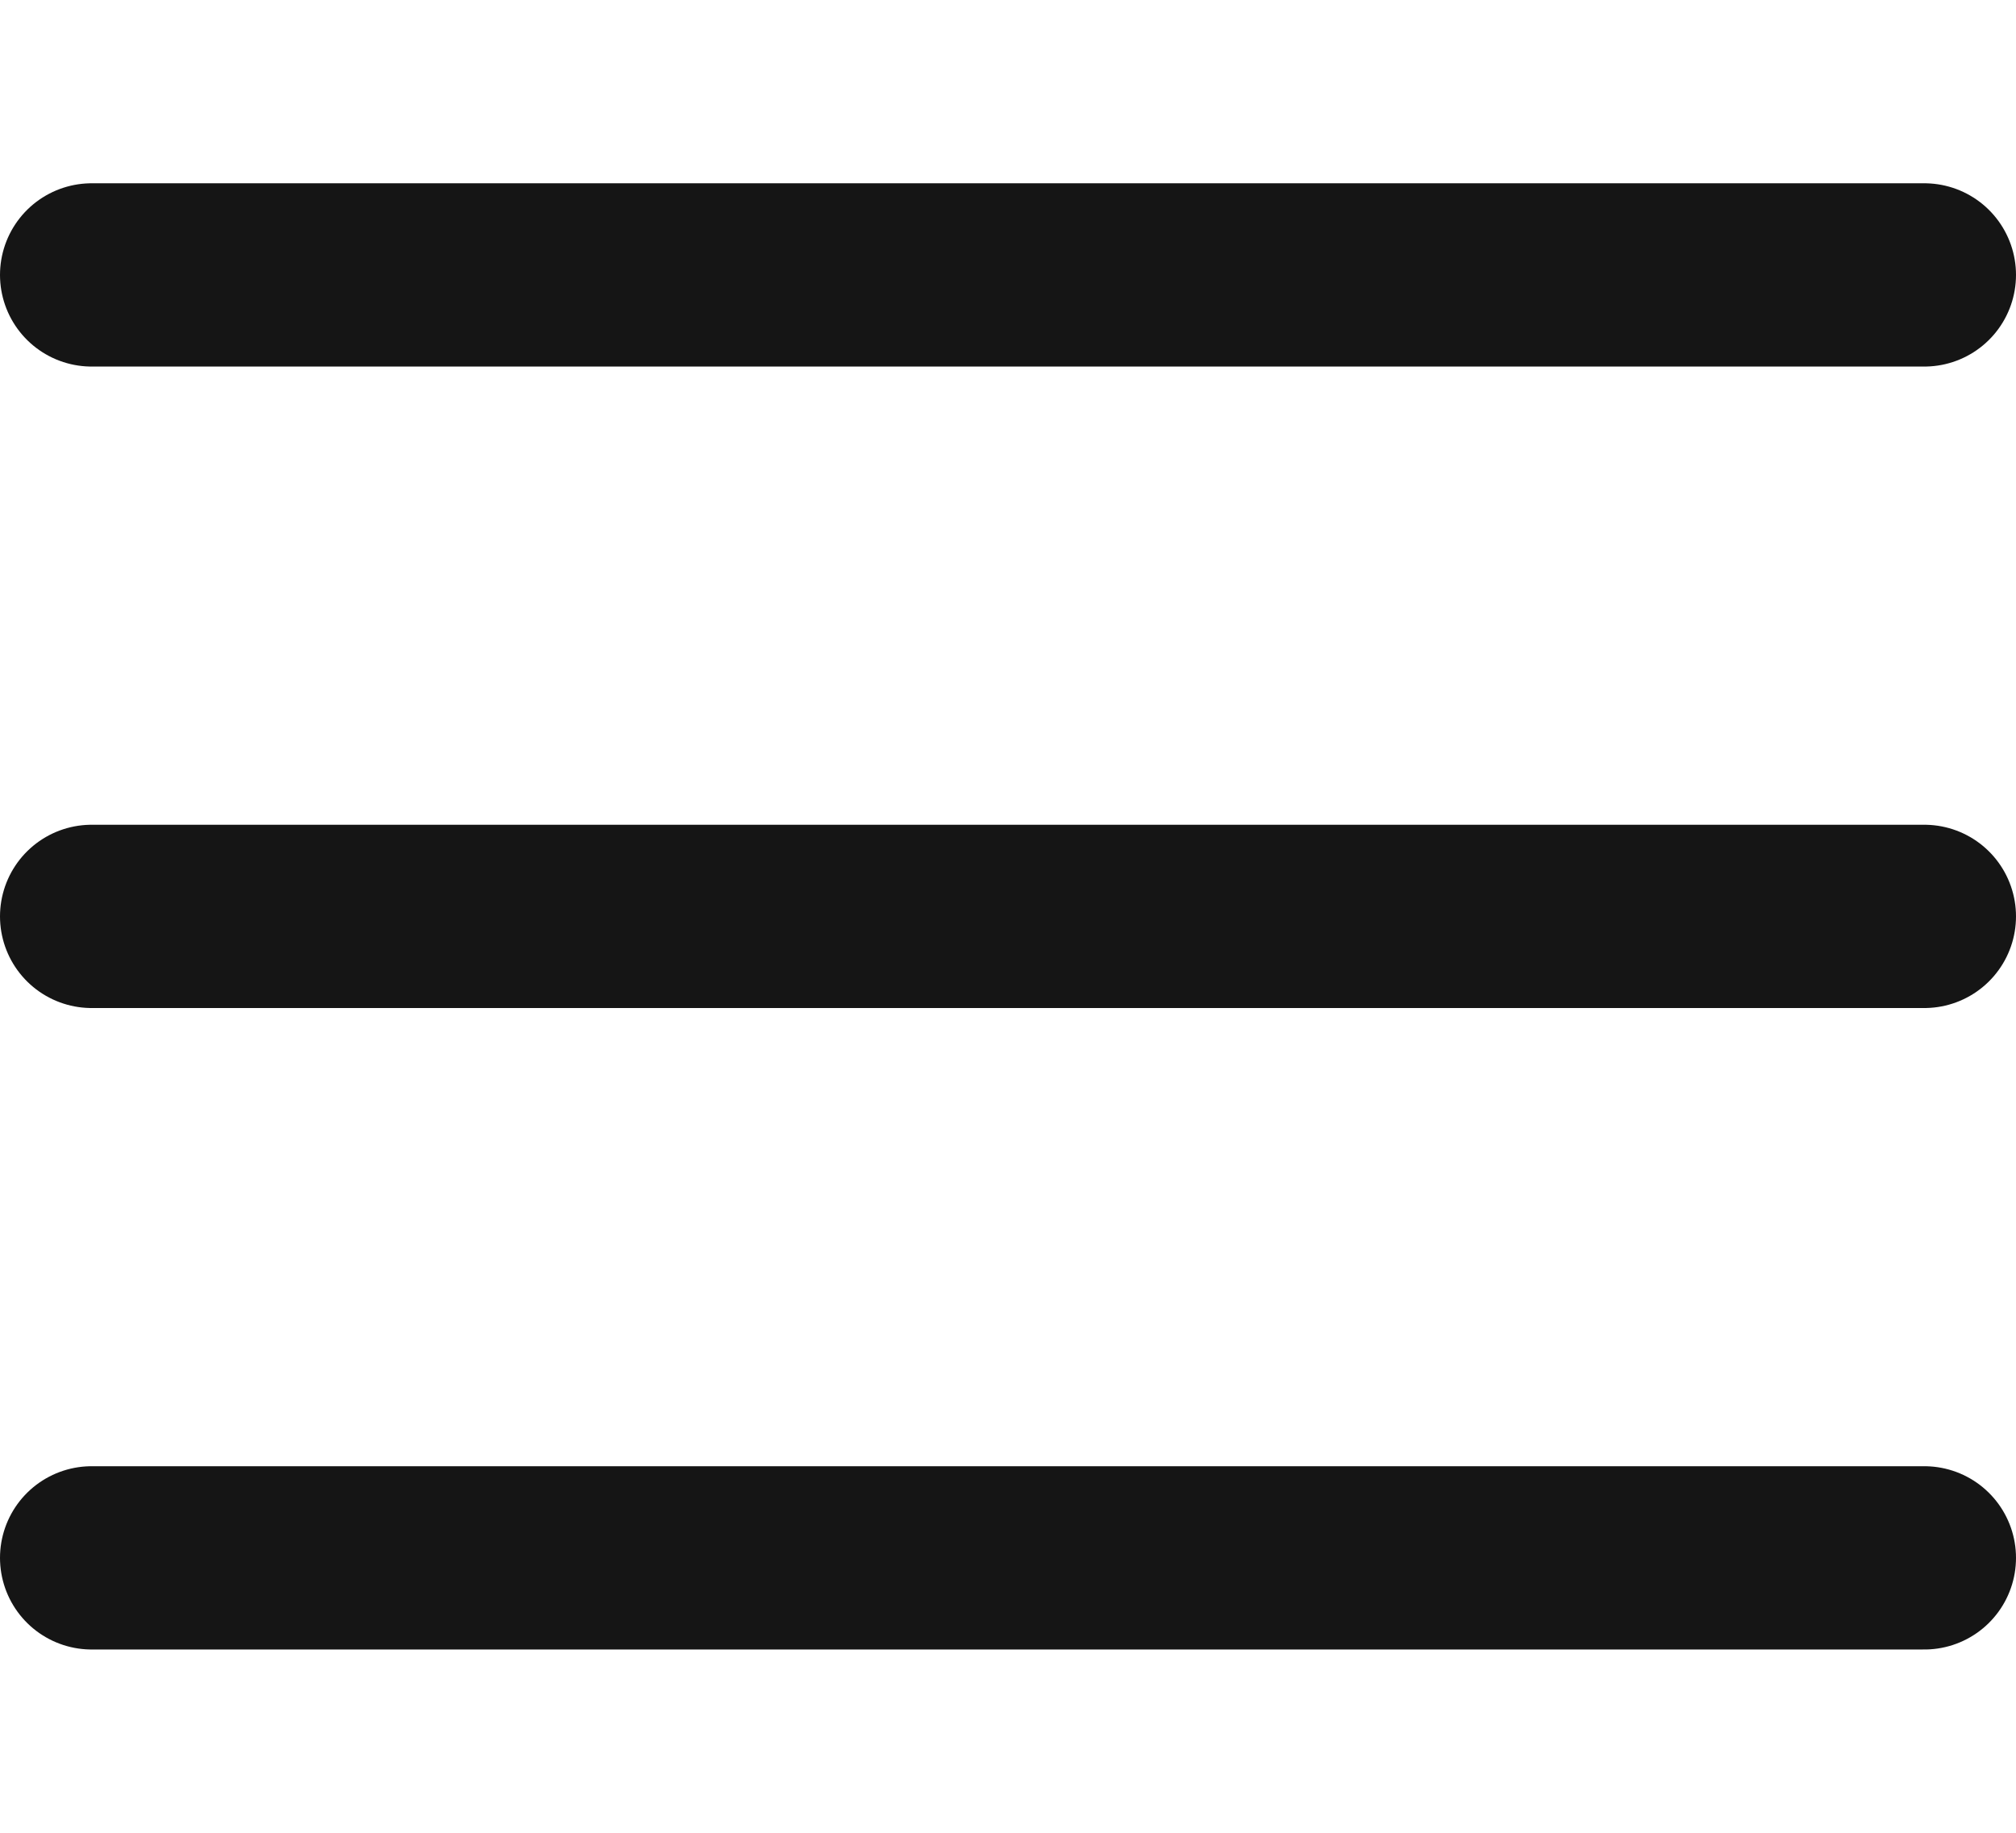
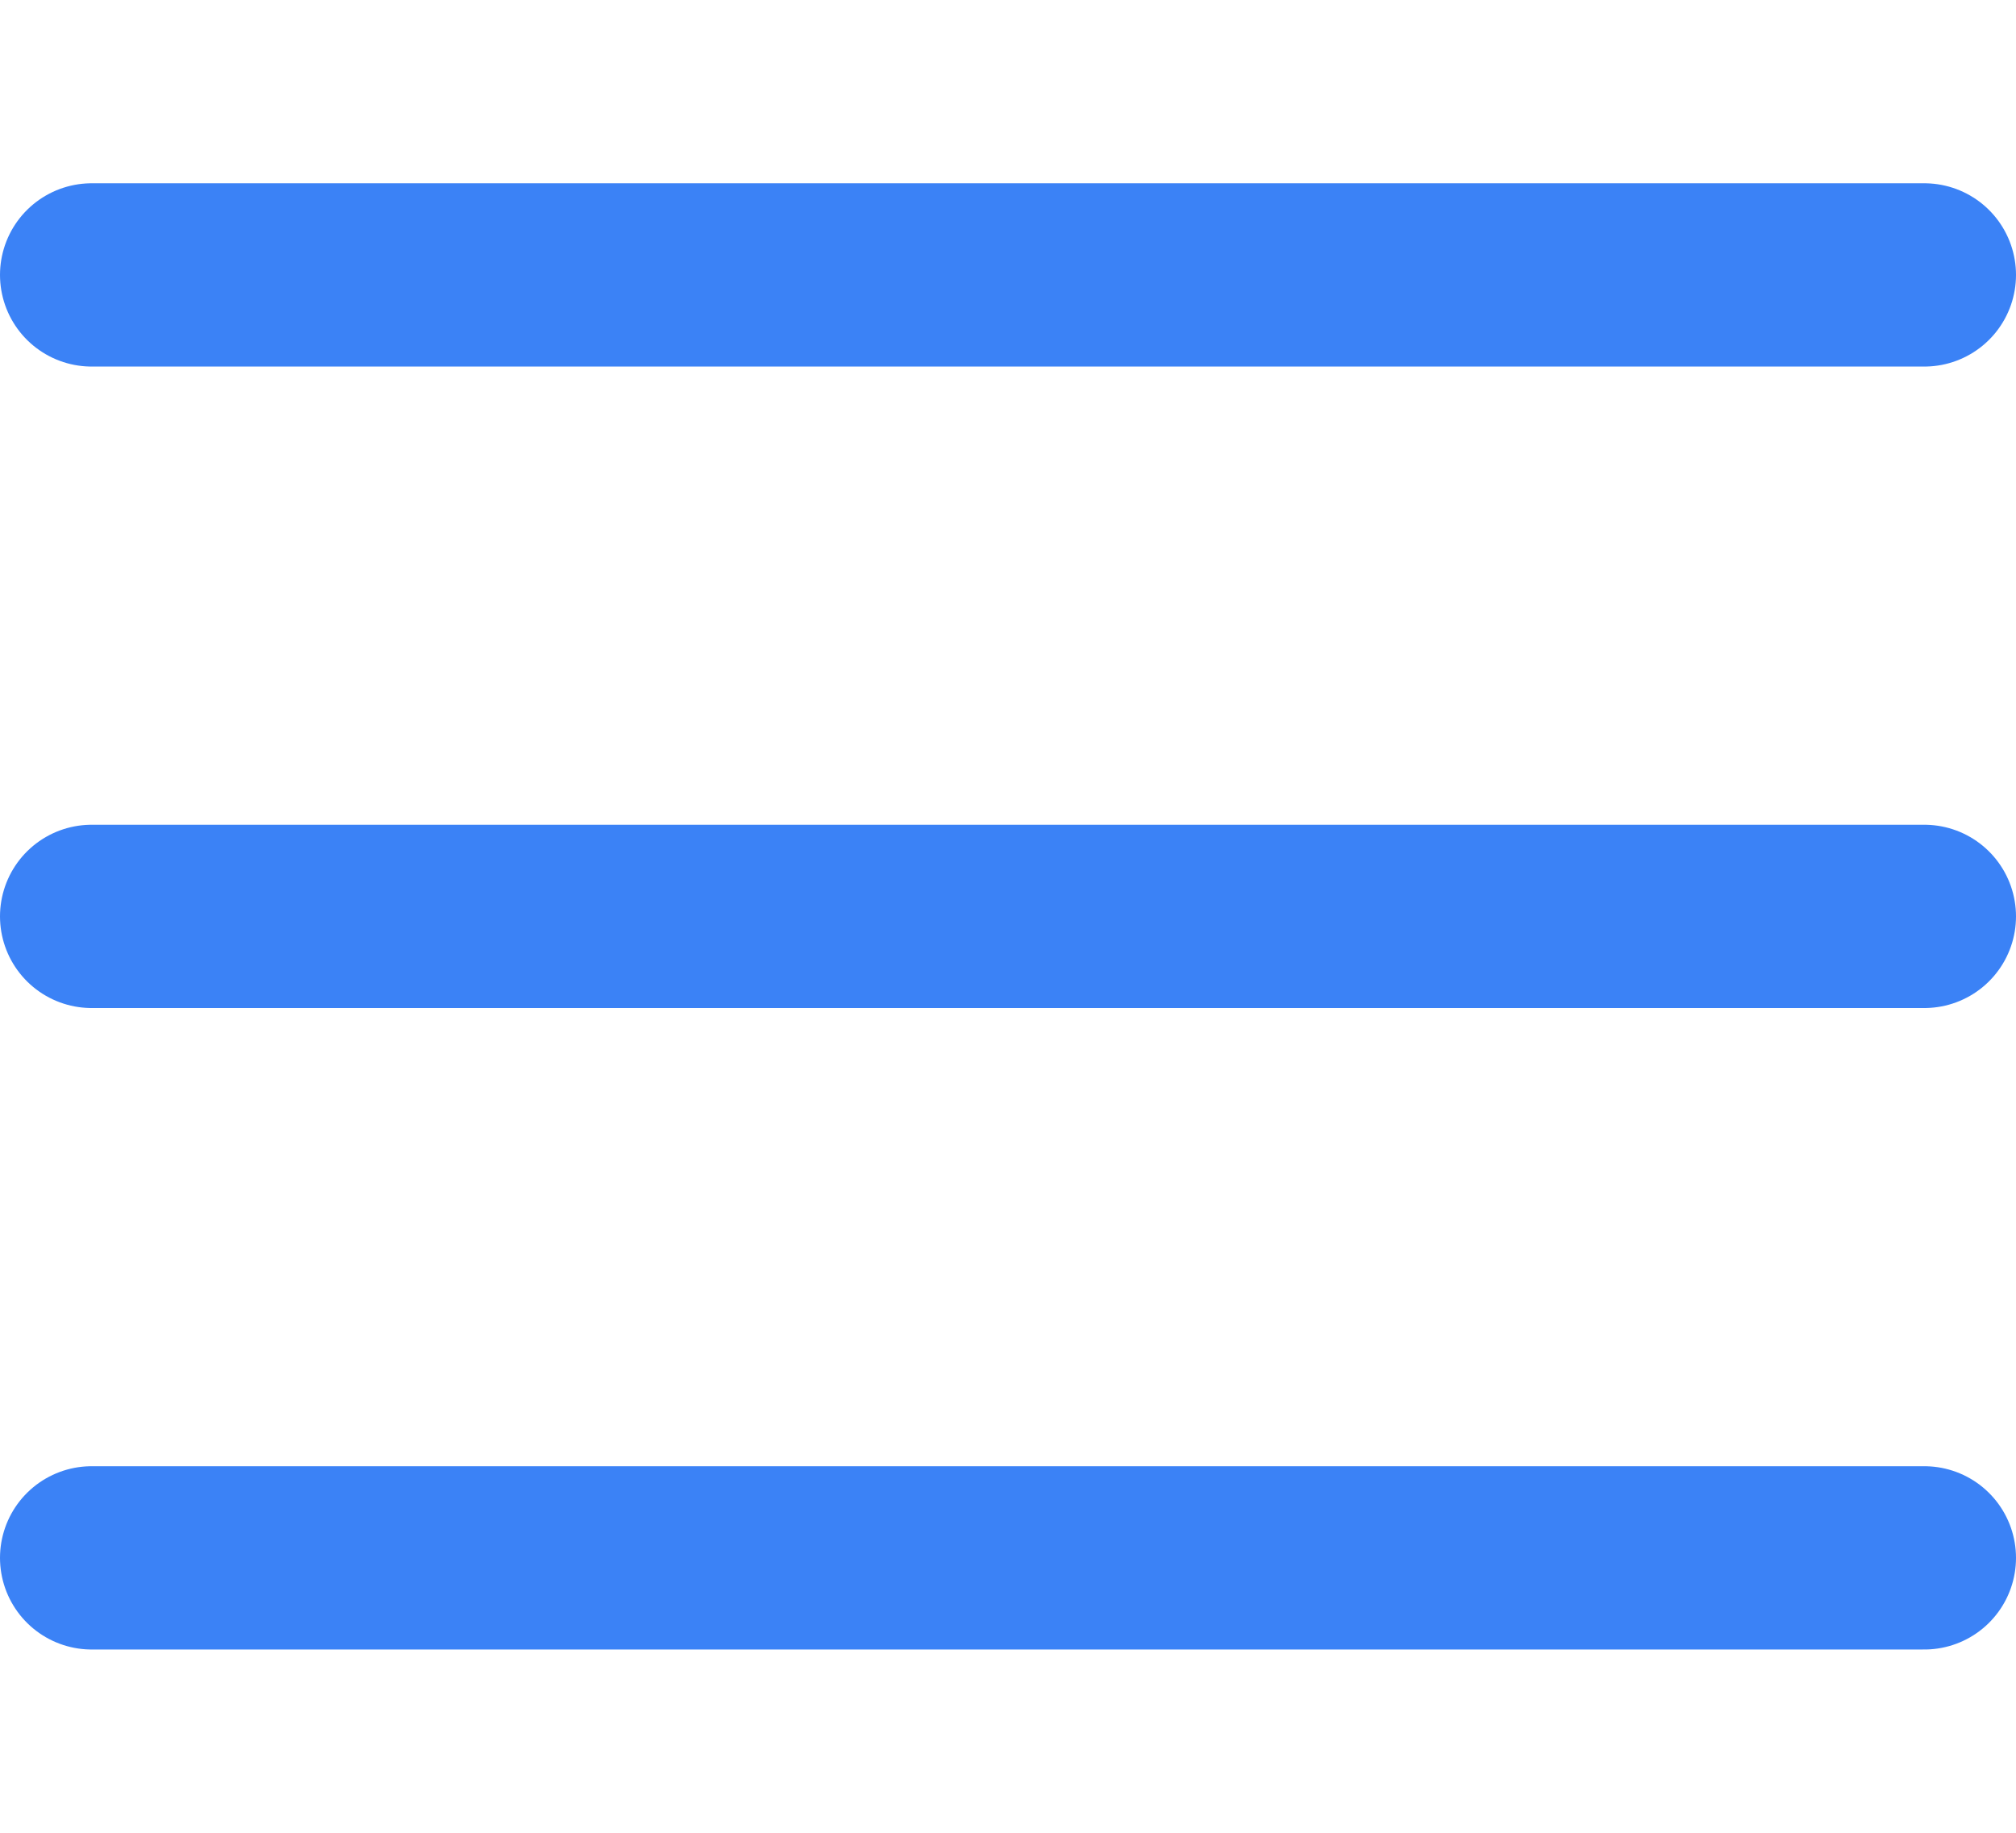
<svg xmlns="http://www.w3.org/2000/svg" width="22" height="20" viewBox="0 0 22 20" fill="none">
-   <path d="M1 3H21" stroke="#151515" stroke-width="2" stroke-linecap="round" />
-   <path d="M1 10H21" stroke="#151515" stroke-width="2" stroke-linecap="round" />
-   <path d="M1 17H21" stroke="#151515" stroke-width="2" stroke-linecap="round" />
+   <path d="M1 3H21" stroke="#3b82f6" stroke-width="2" stroke-linecap="round" />
+   <path d="M1 10H21" stroke="#3b82f6" stroke-width="2" stroke-linecap="round" />
+   <path d="M1 17H21" stroke="#3b82f6" stroke-width="2" stroke-linecap="round" />
</svg>
